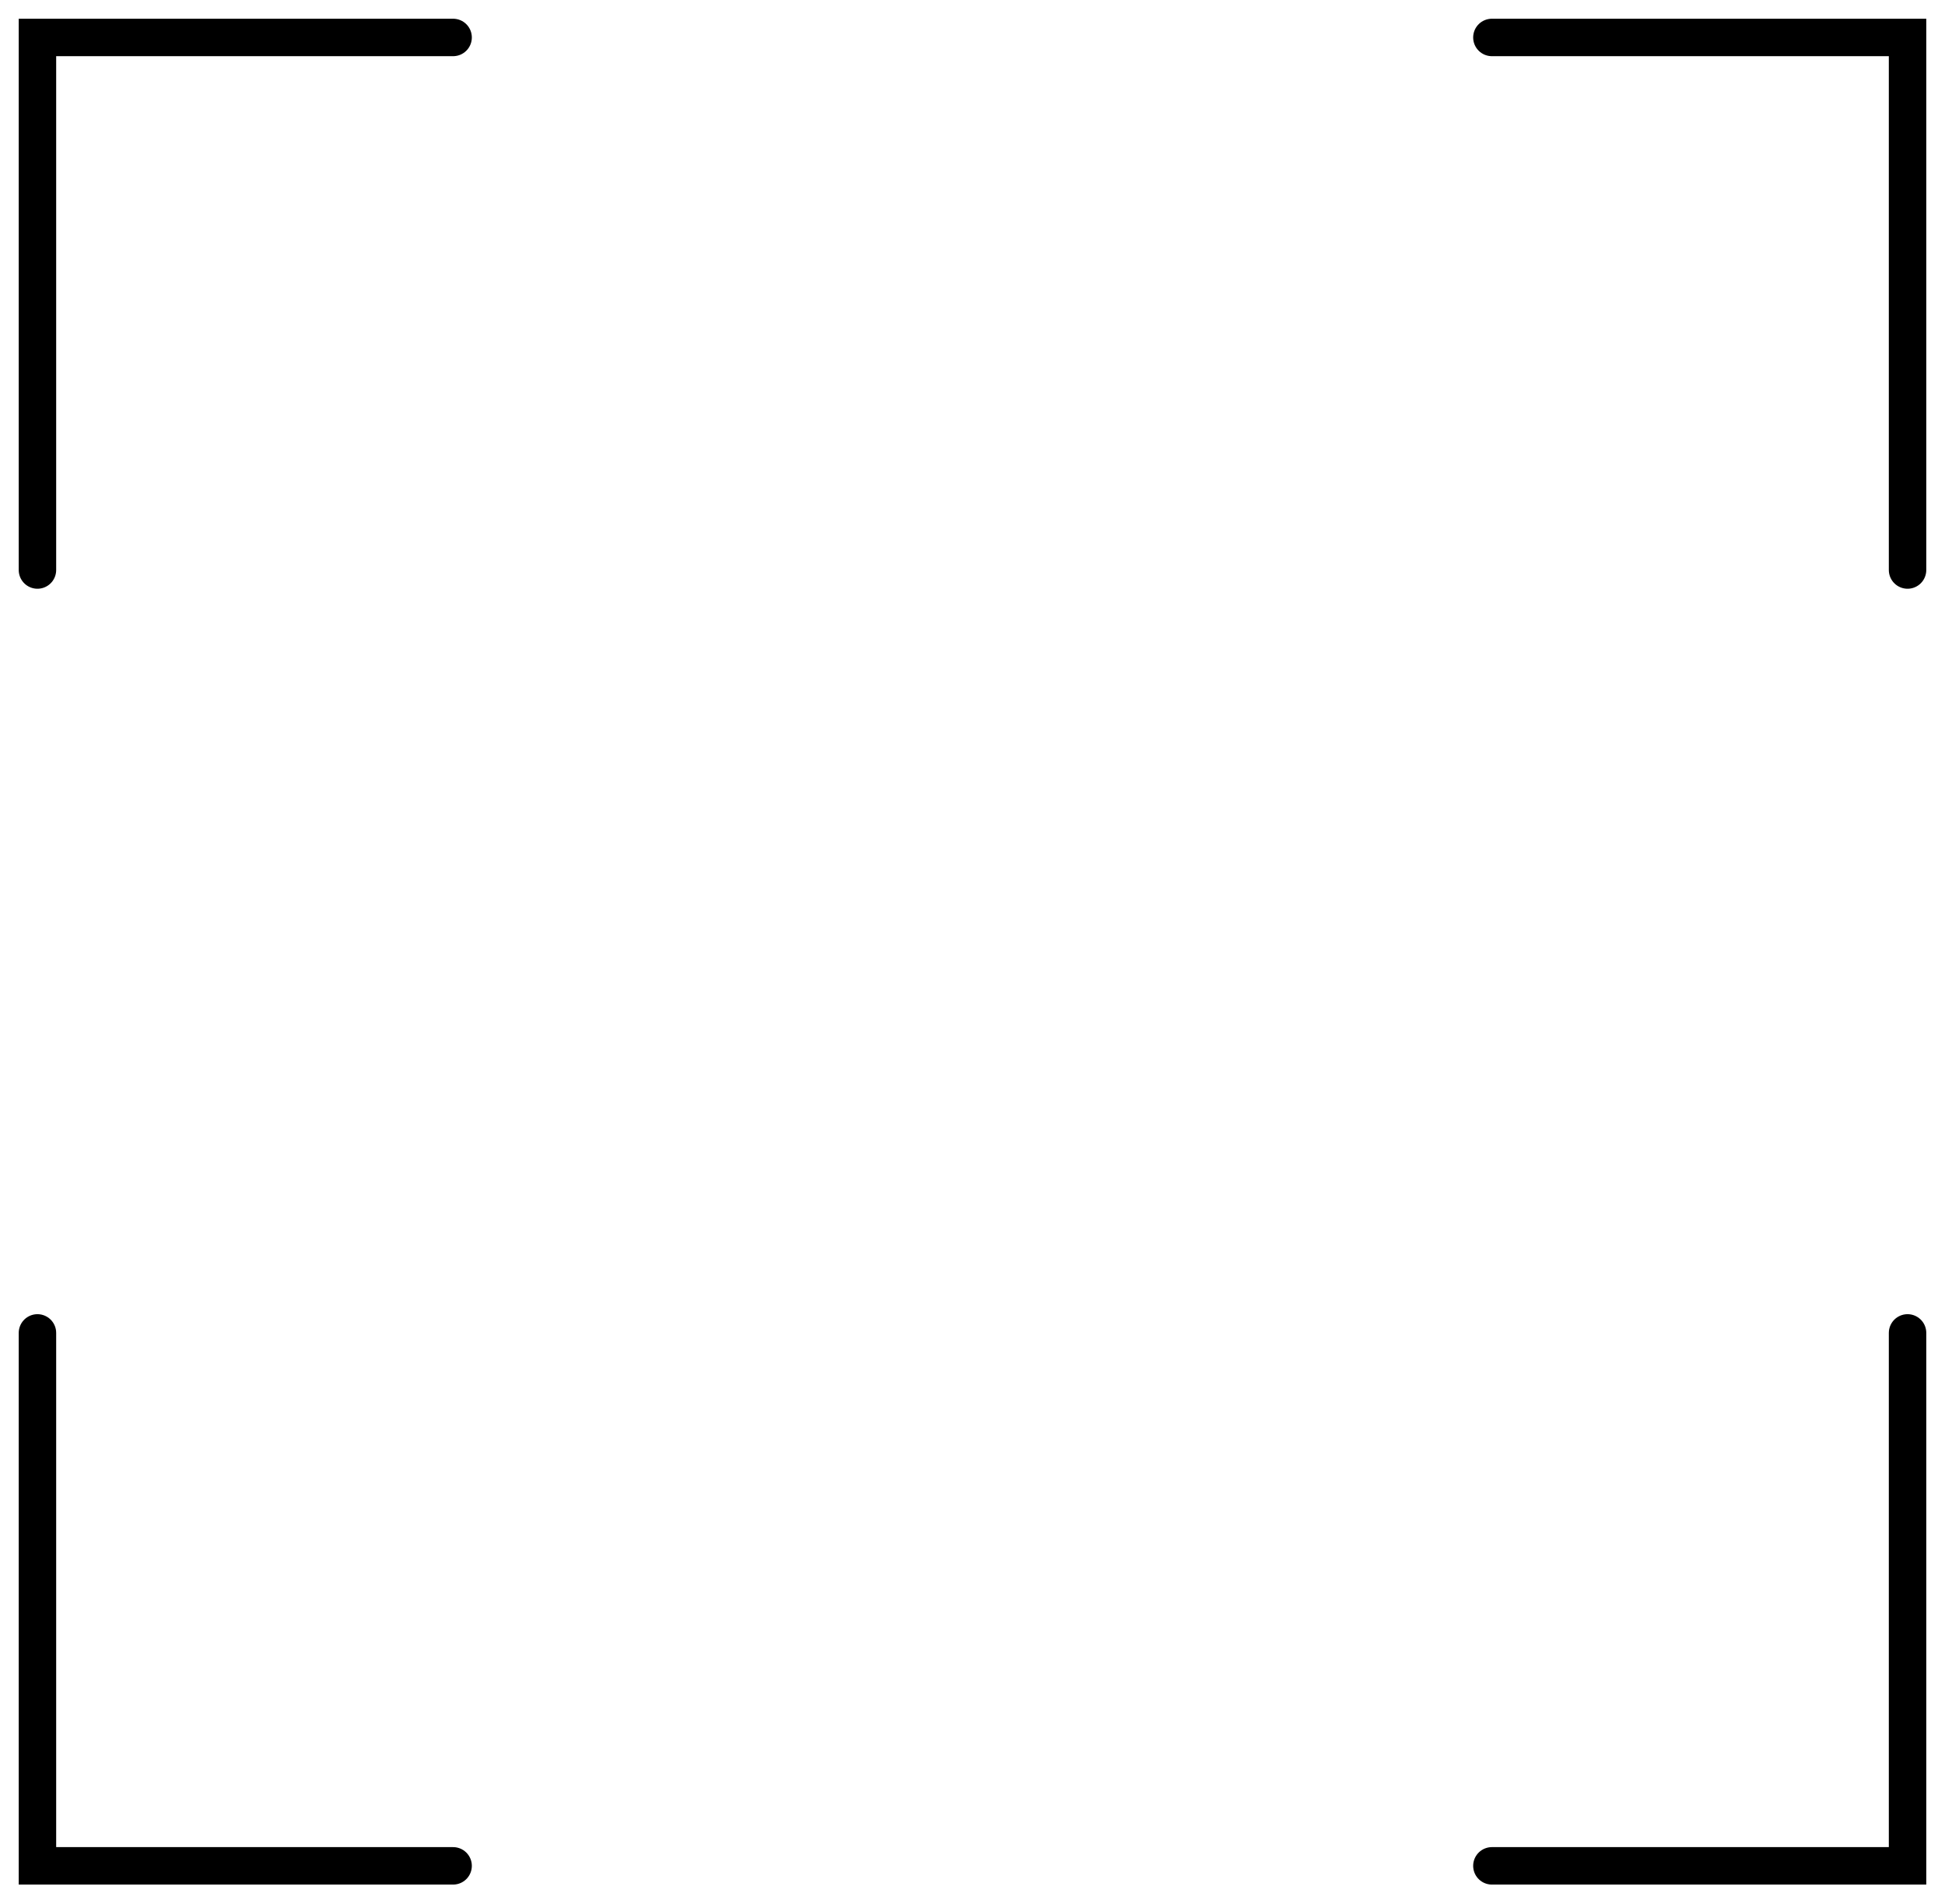
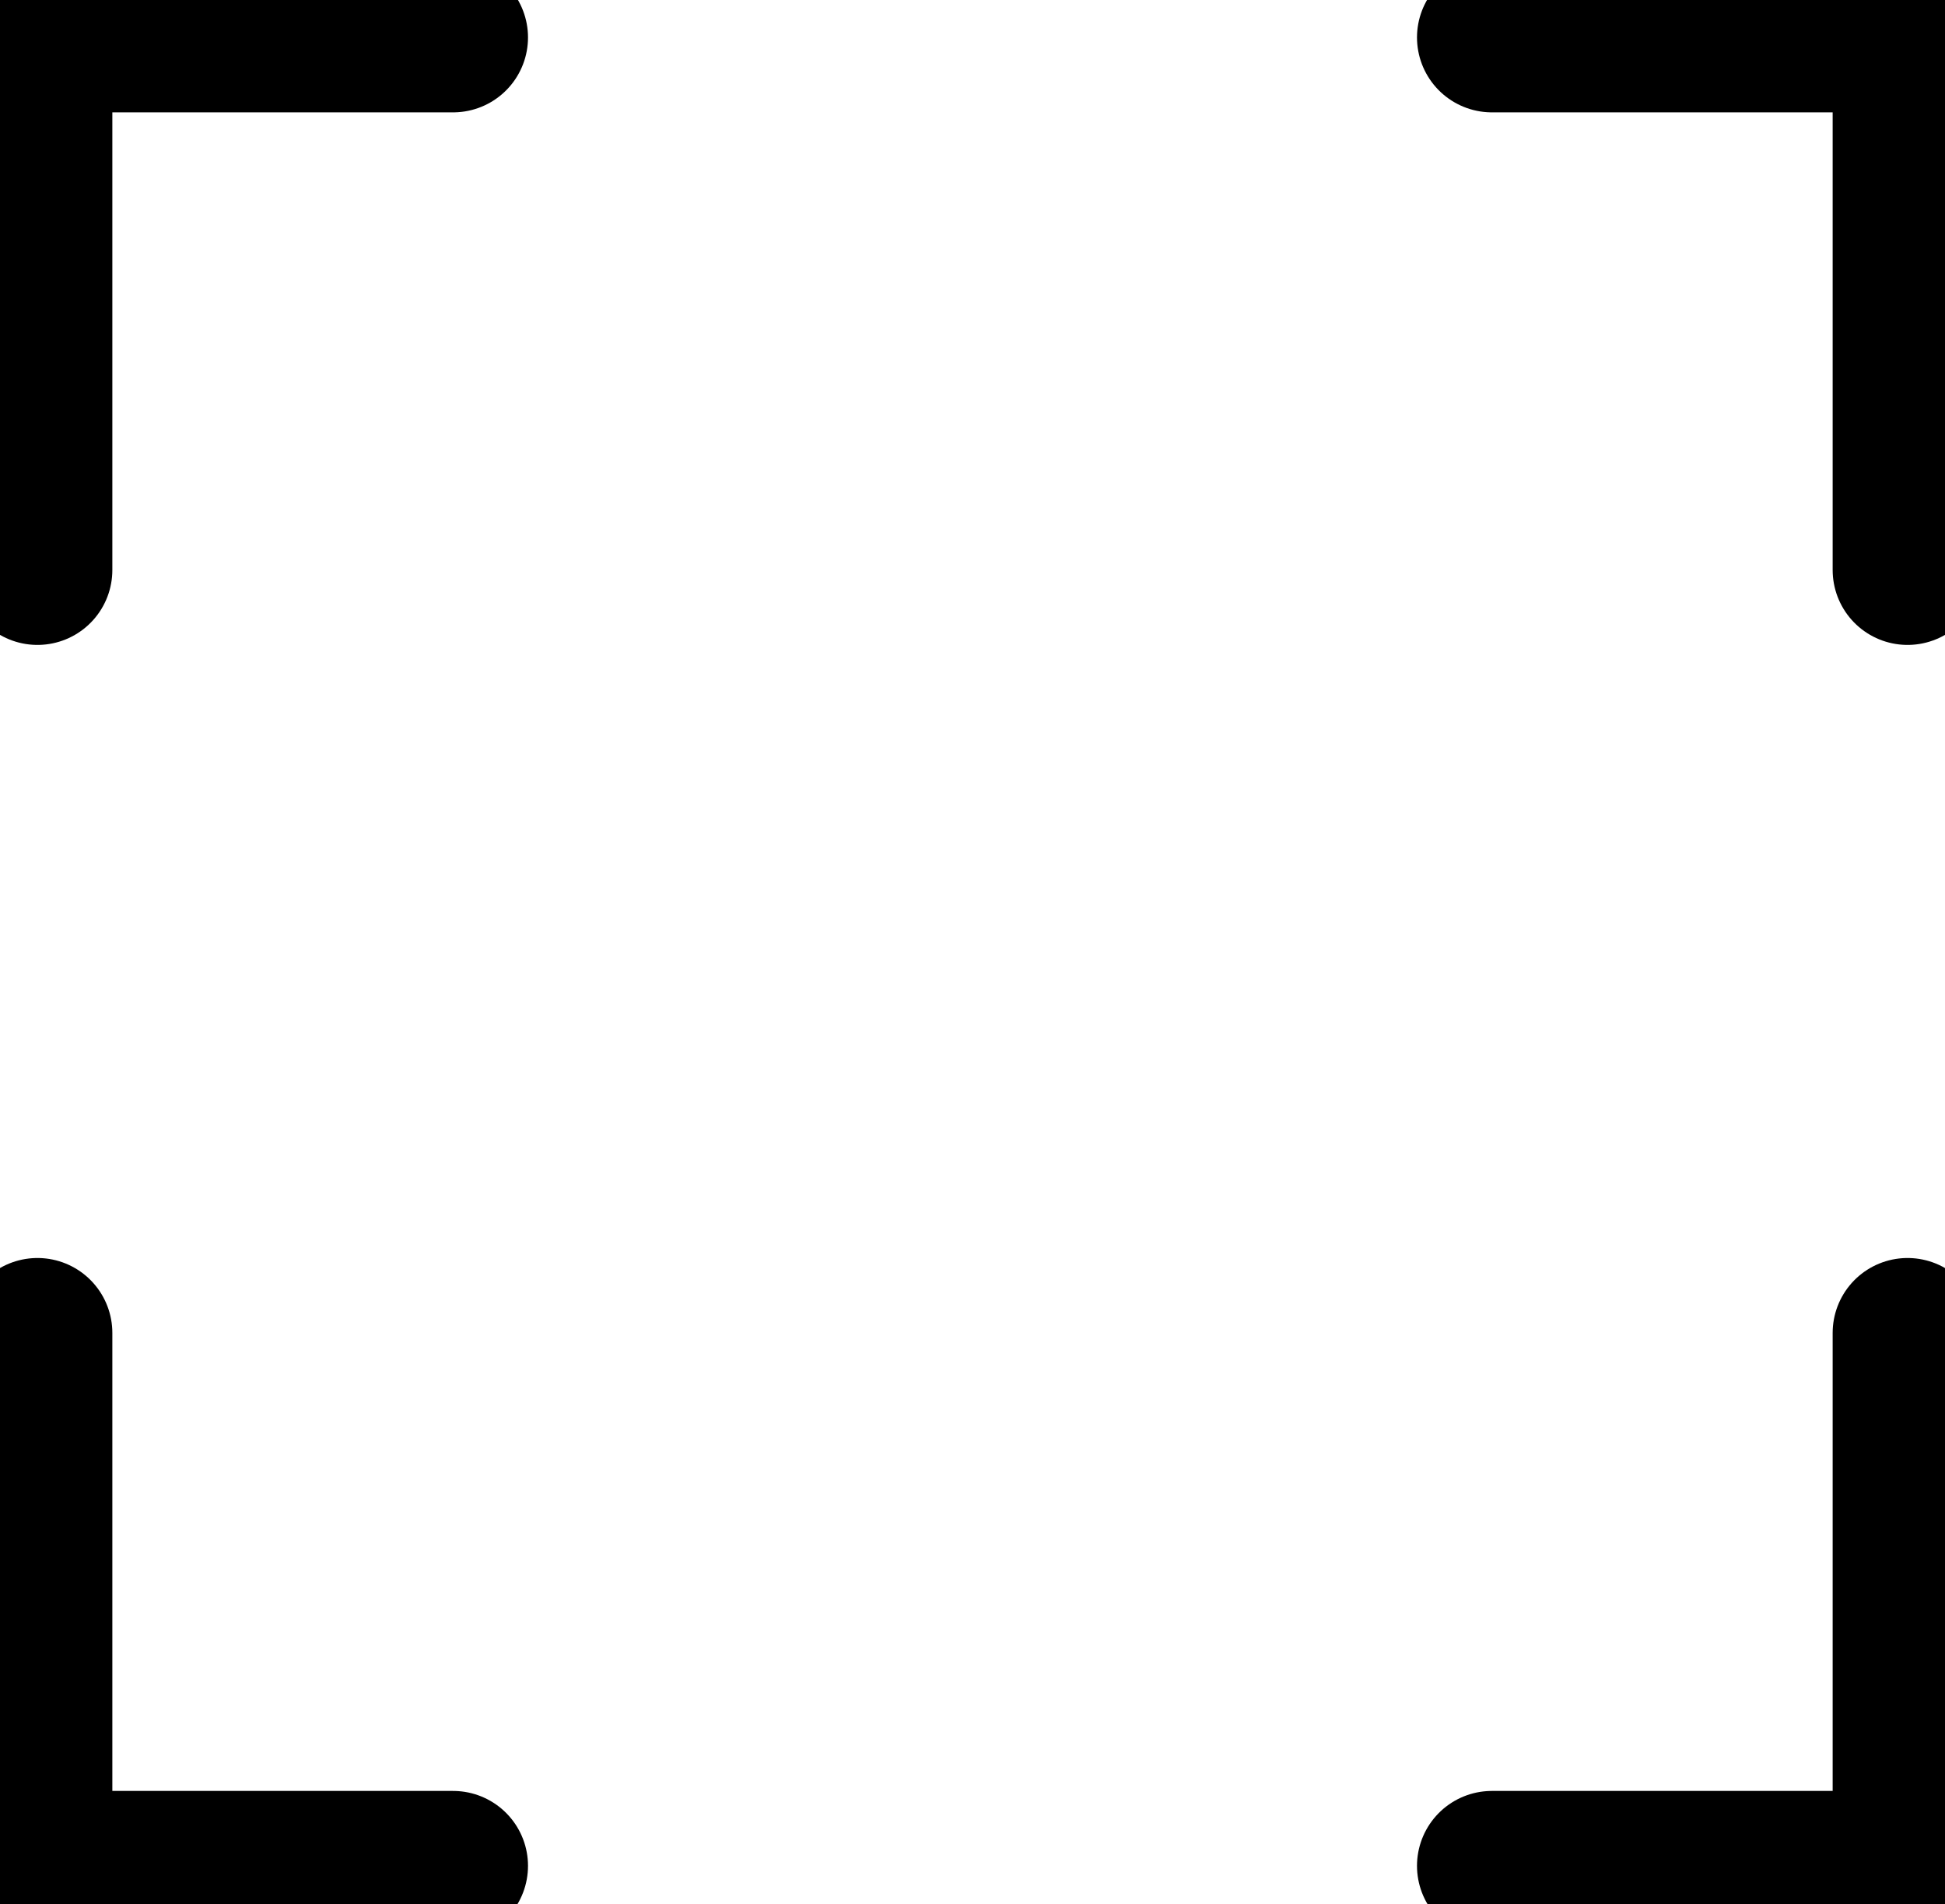
<svg xmlns="http://www.w3.org/2000/svg" id="Layer_1" data-name="Layer 1" viewBox="0 0 51.94 50.82">
  <defs>
-     <style>.cls-1{fill:none;stroke-linecap:round;stroke-miterlimit:10;}</style>
+     <style>.cls-1{fill:none;stroke-linecap:round;stroke-miterlimit:10;stroke-width: 4px;}</style>
  </defs>
  <polyline stroke="currentColor" class="cls-1" points="1 35.59 1 49.82 12.1 49.82" />
  <polyline stroke="currentColor" class="cls-1" points="50.94 15.22 50.94 1 39.84 1" />
  <polyline stroke="currentColor" class="cls-1" points="1 15.22 1 1 12.1 1" />
  <polyline stroke="currentColor" class="cls-1" points="50.94 35.59 50.94 49.82 39.84 49.82" />
</svg>
